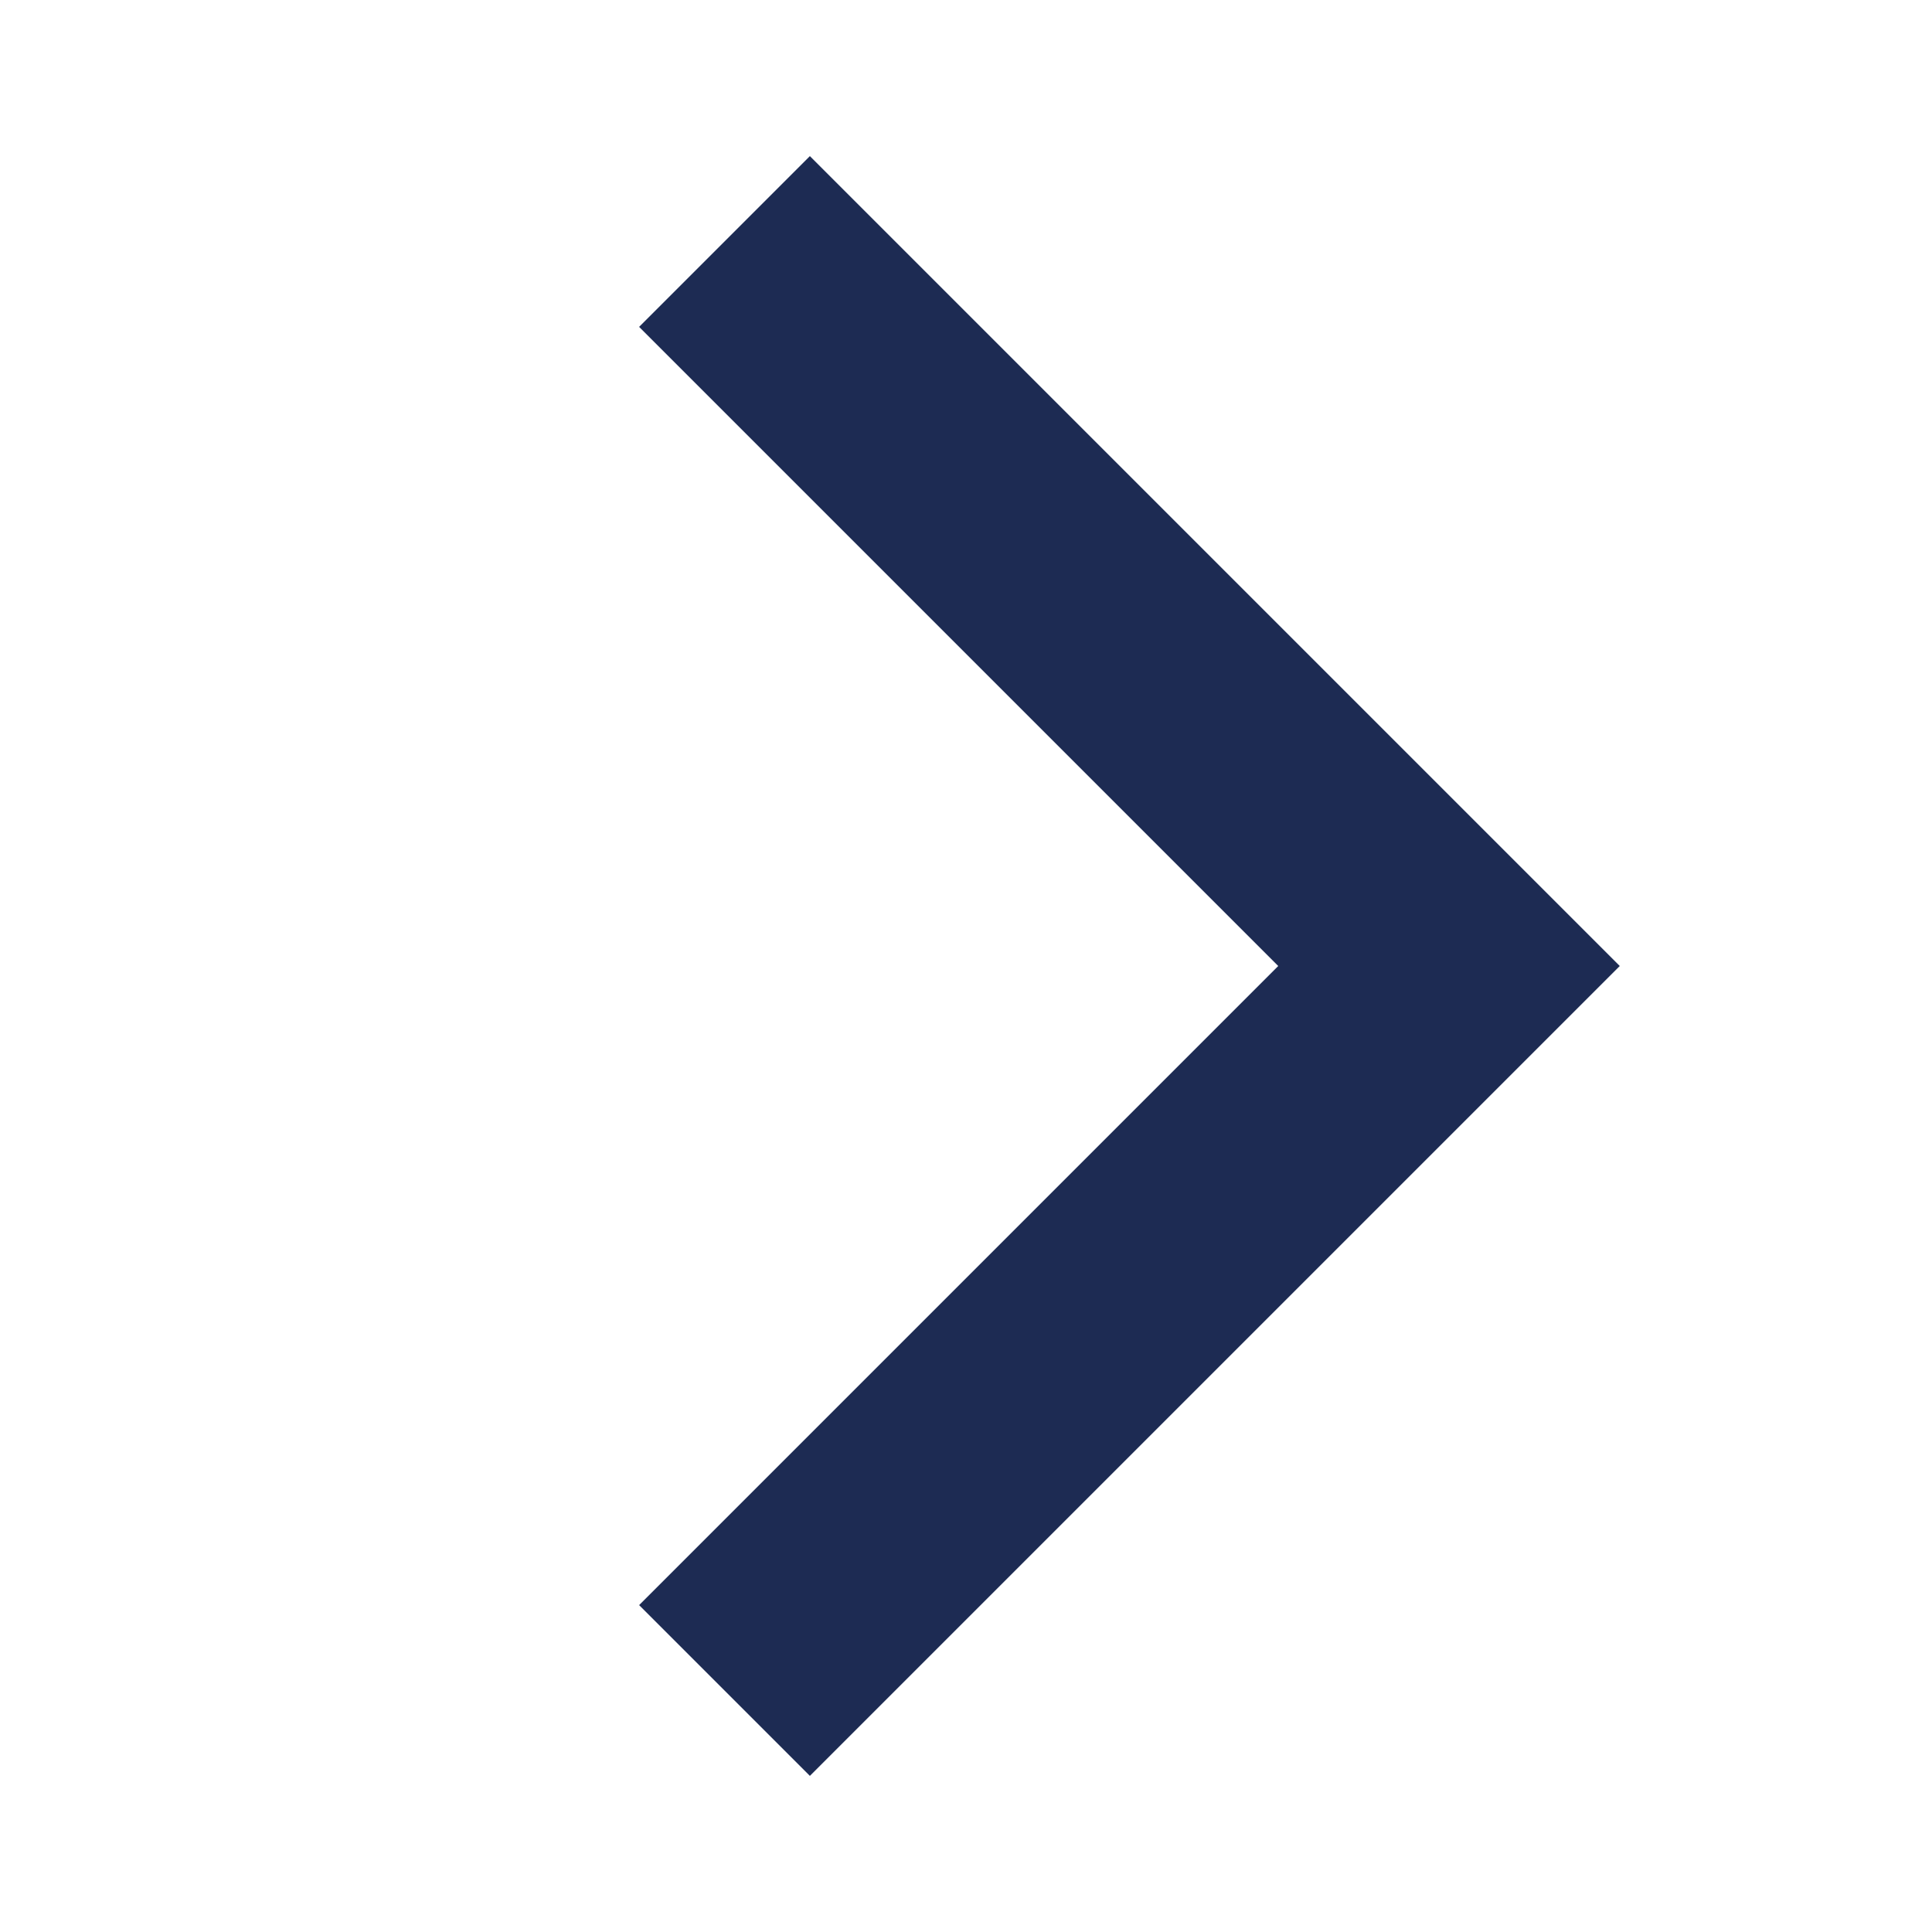
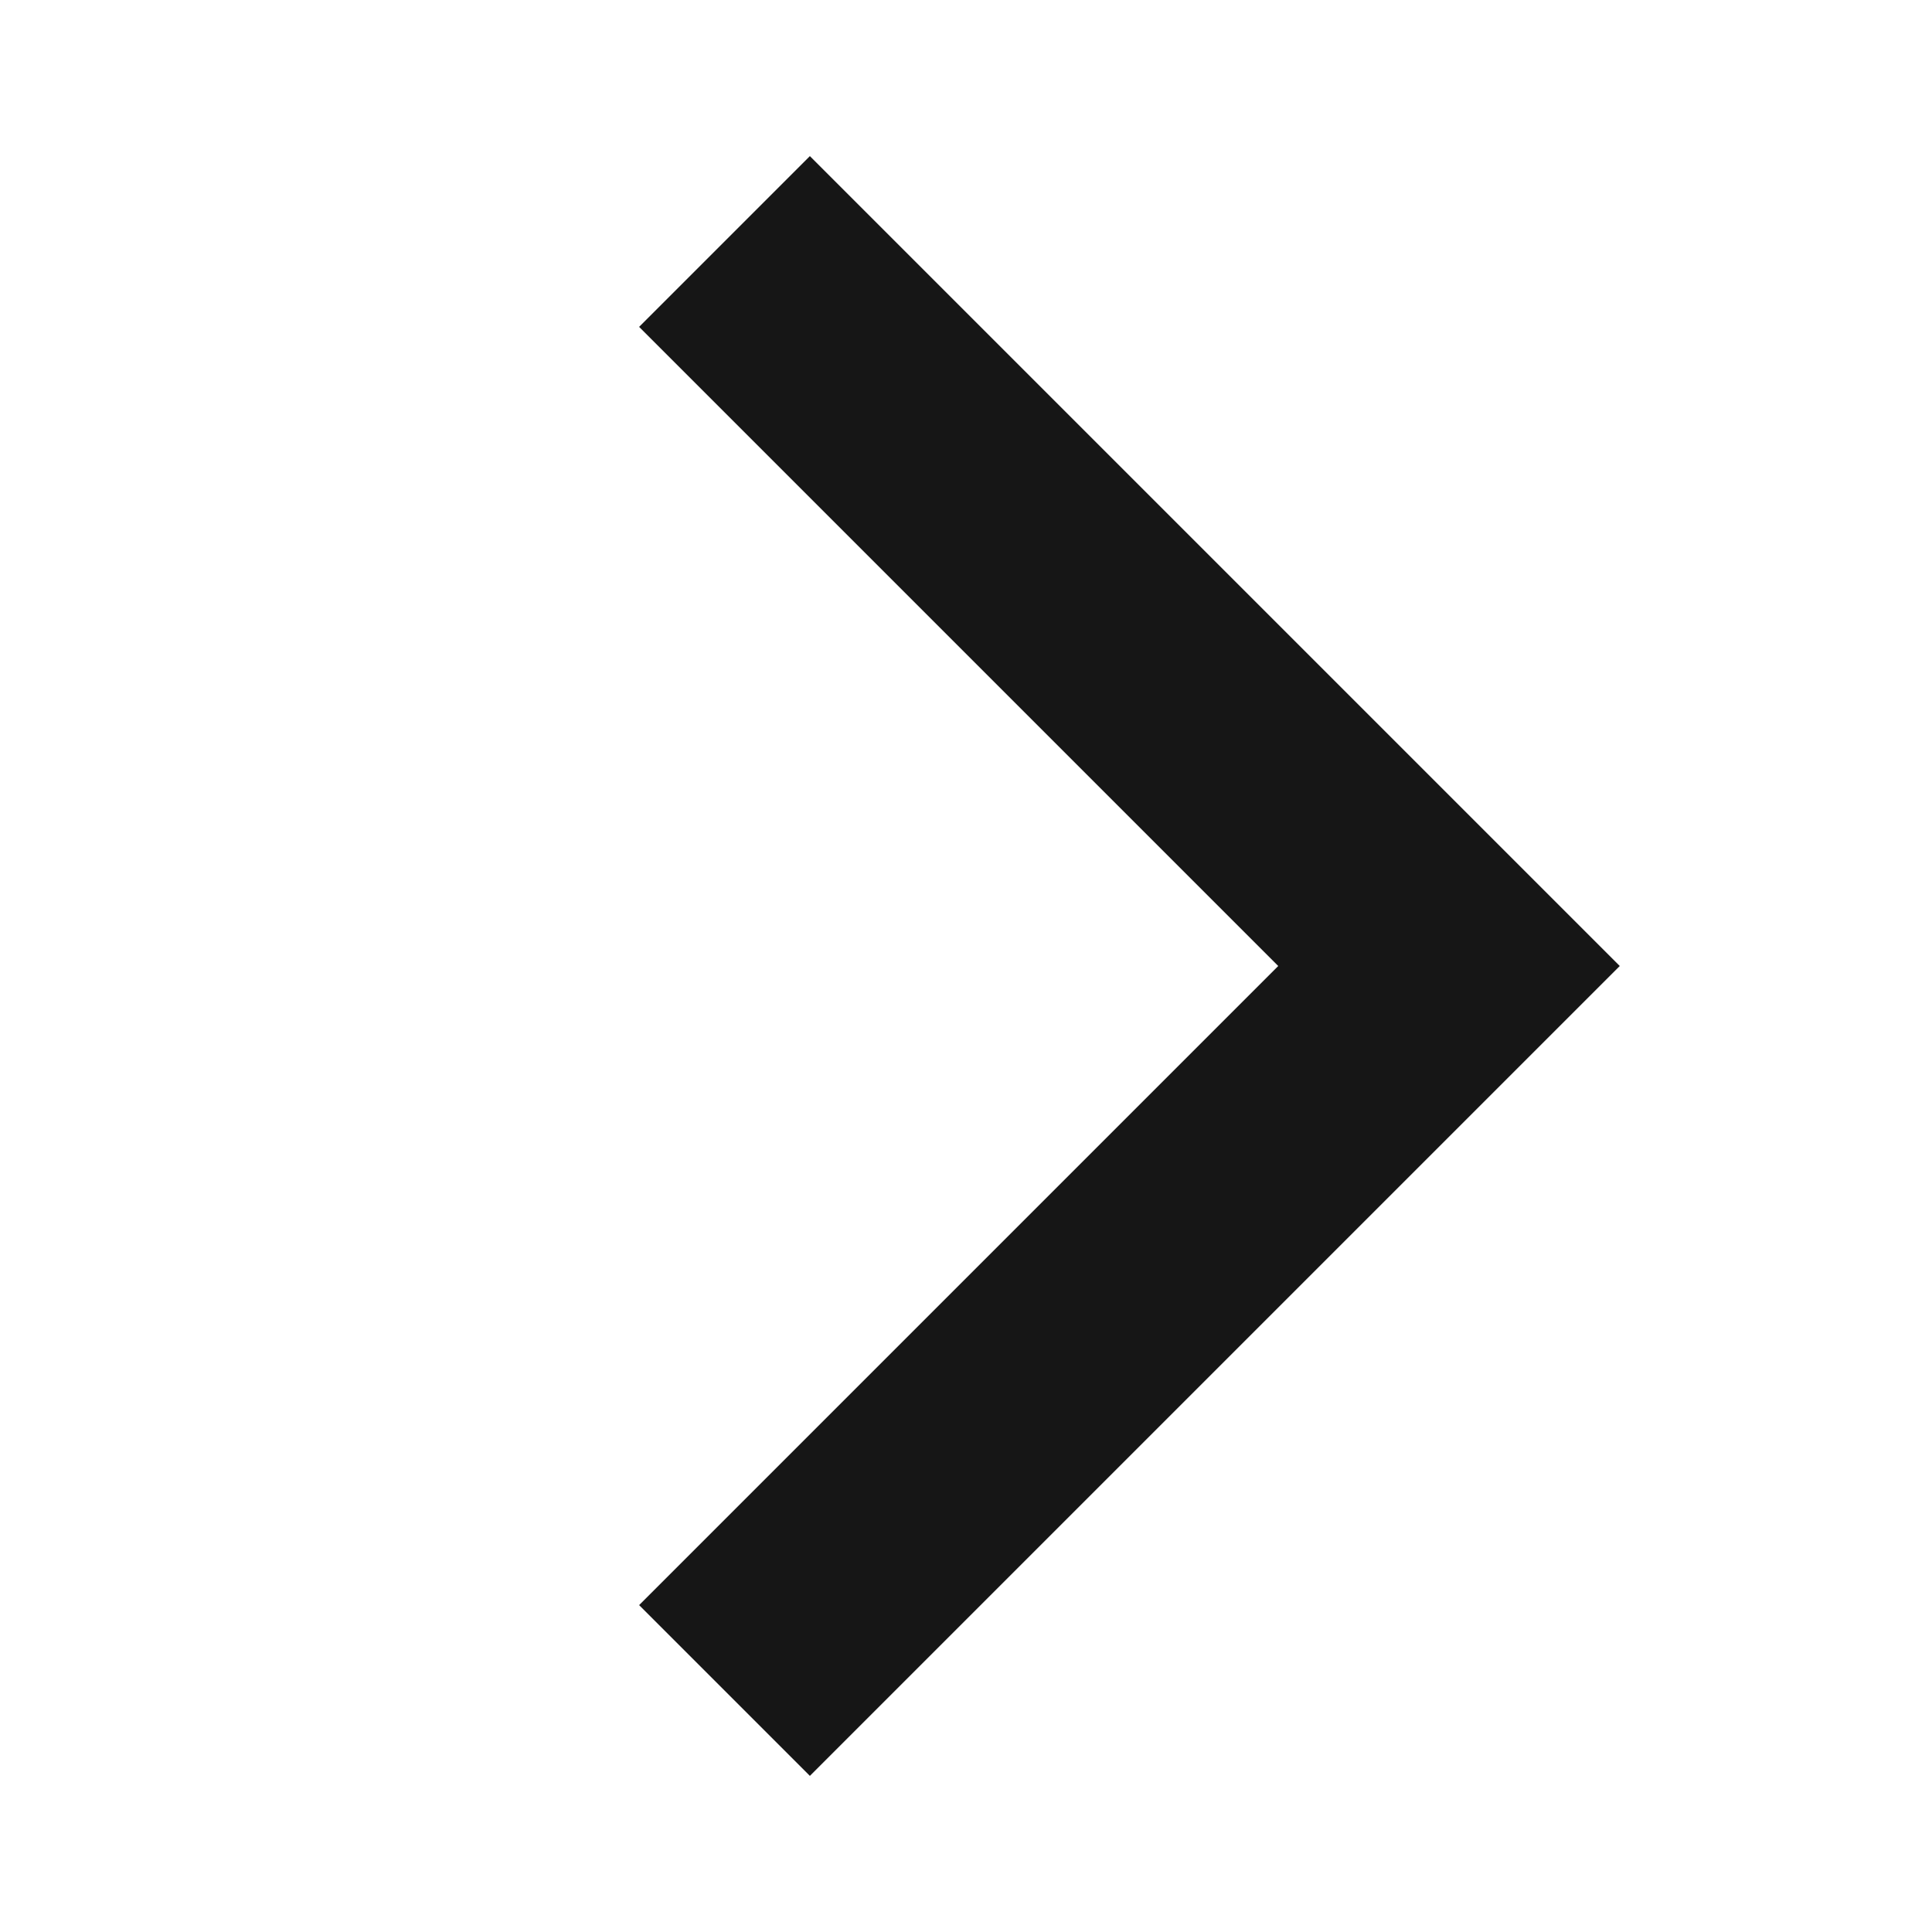
<svg xmlns="http://www.w3.org/2000/svg" width="16" height="16" viewBox="0 0 16 16">
-   <clipPath id="box">
-     <rect x="1" y="1" width="14" height="14" />
-   </clipPath>
-   <g clip-path="url(#box)">
-     <path transform="translate(1 1) scale(1)" d="M5 1L11 7L5 13" fill="none" stroke="#1d2b53" stroke-width="2" vector-effect="non-scaling-stroke" />
+   <g transform="translate(1 1) scale(1)">
+     <path d="M5 1L11 7L5 13" fill="none" stroke="#161616" stroke-width="2" />
  </g>
</svg>
